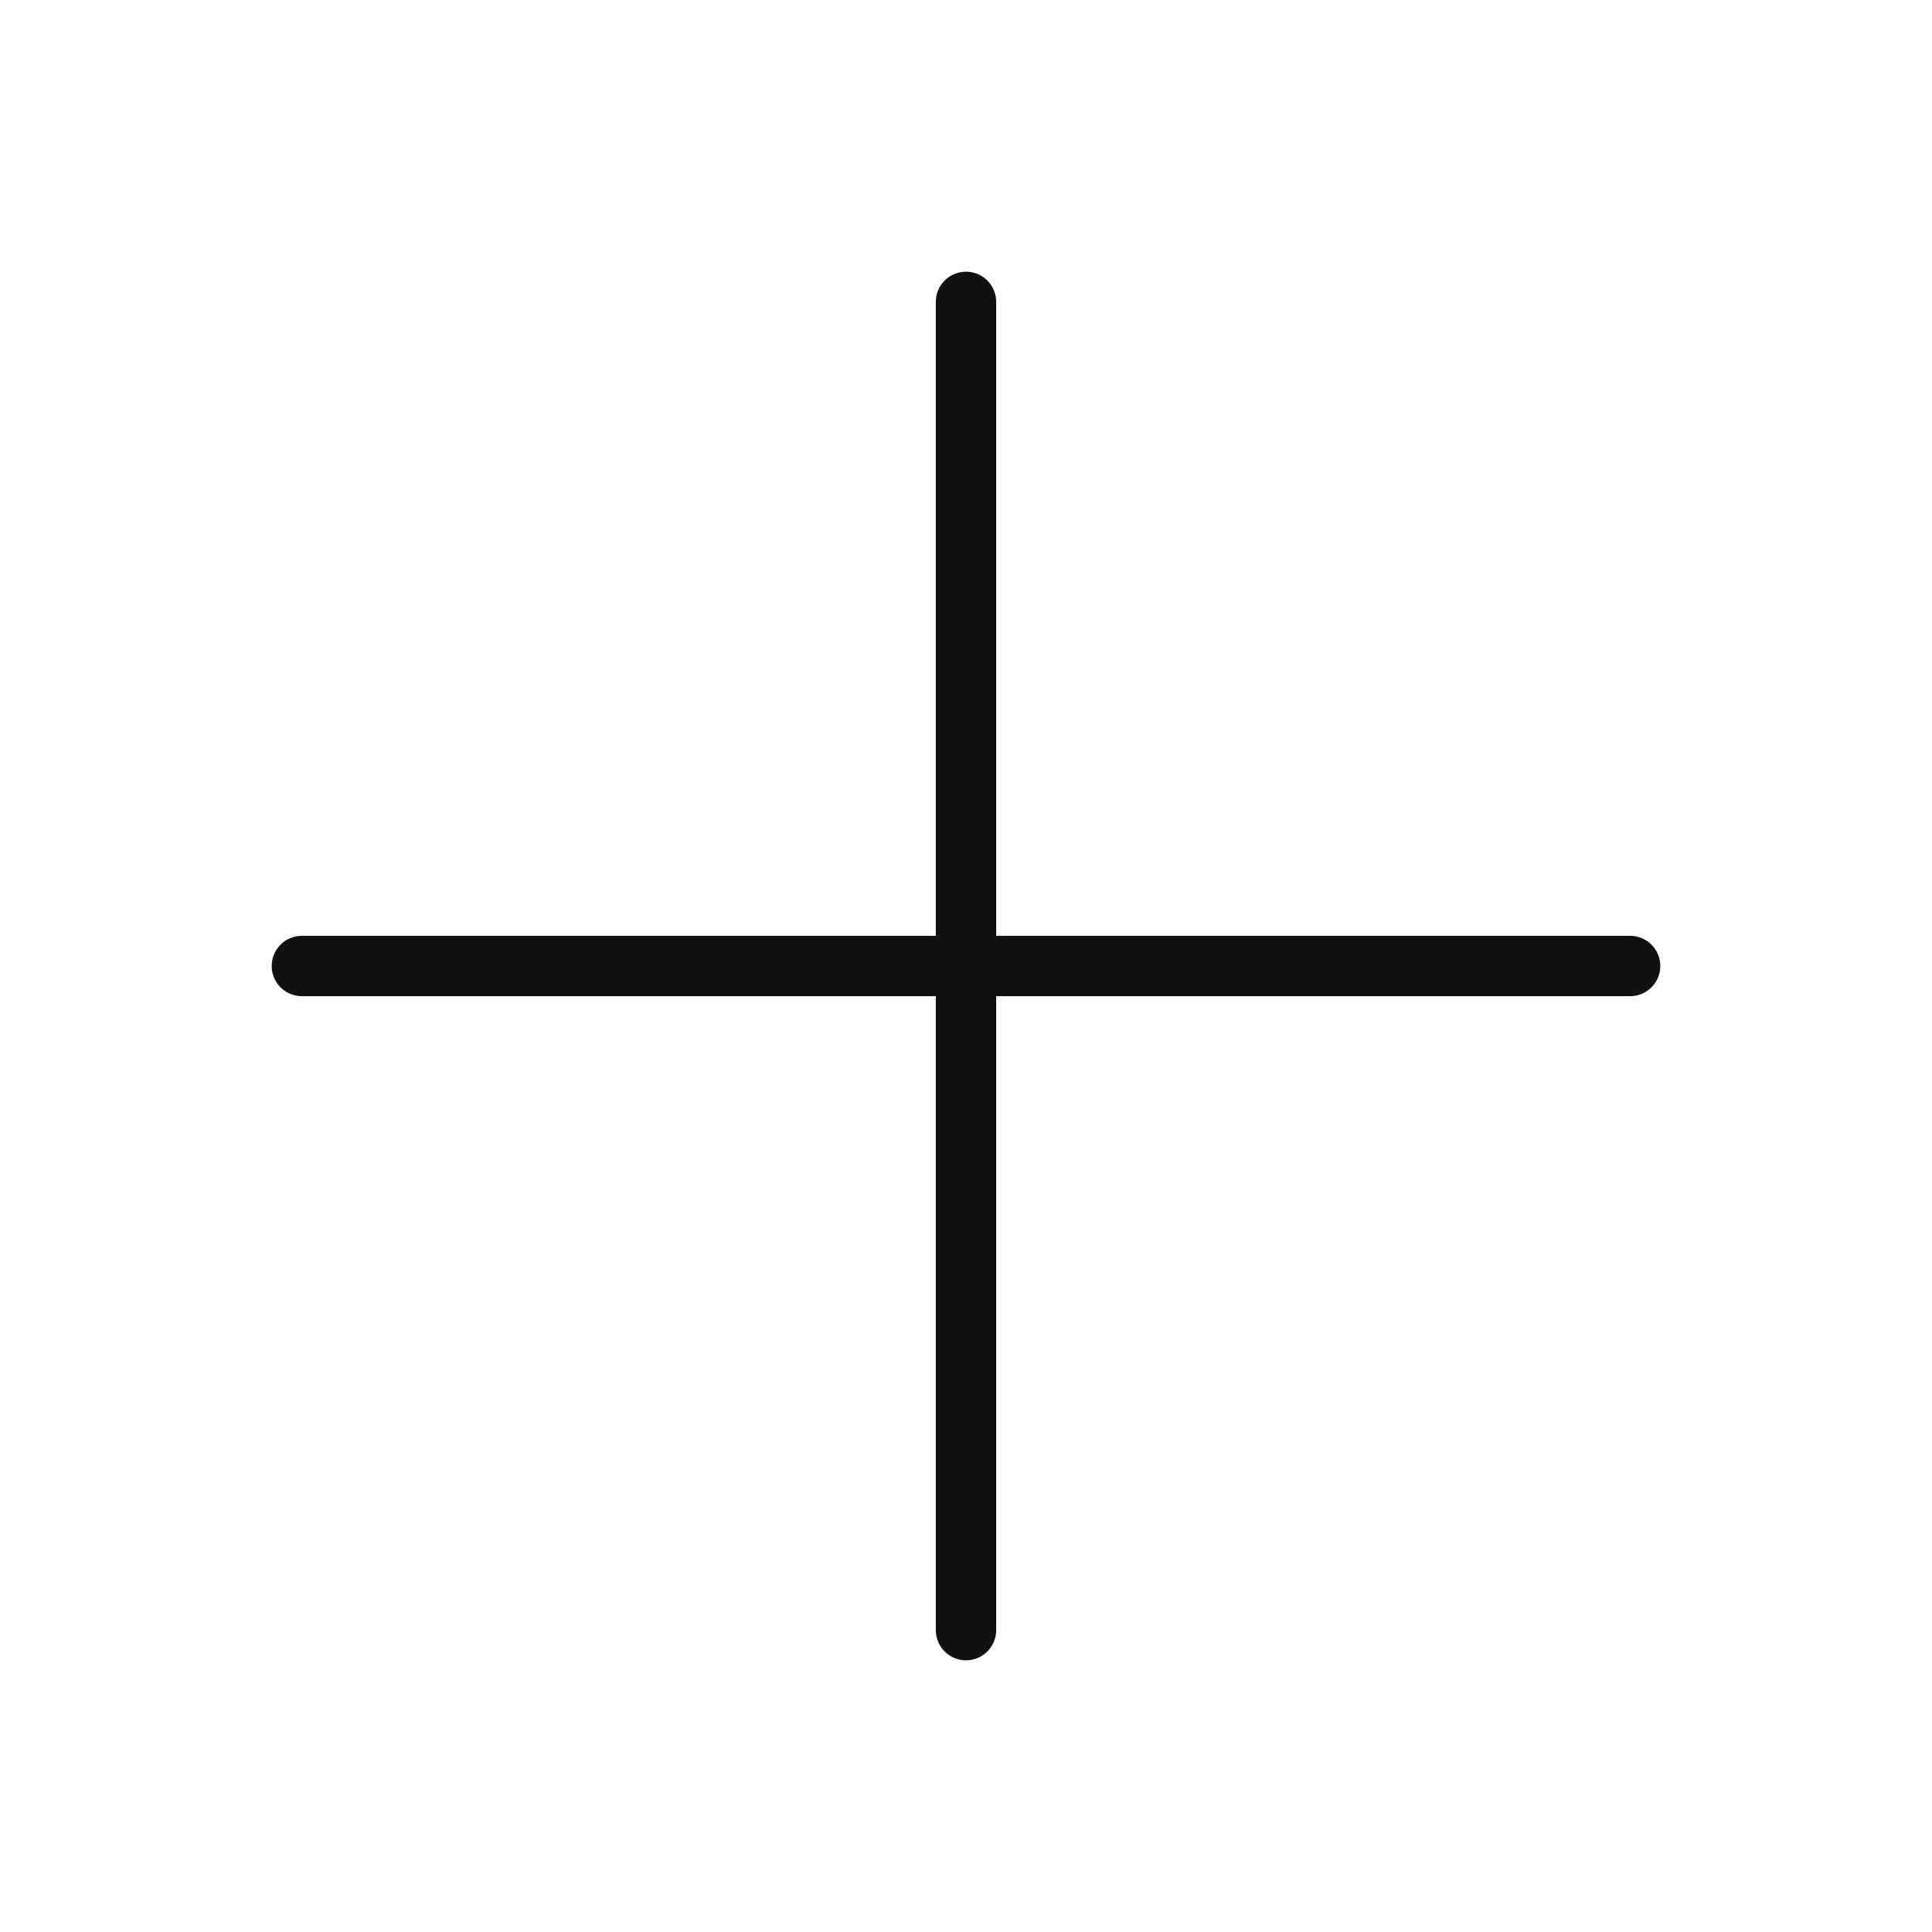
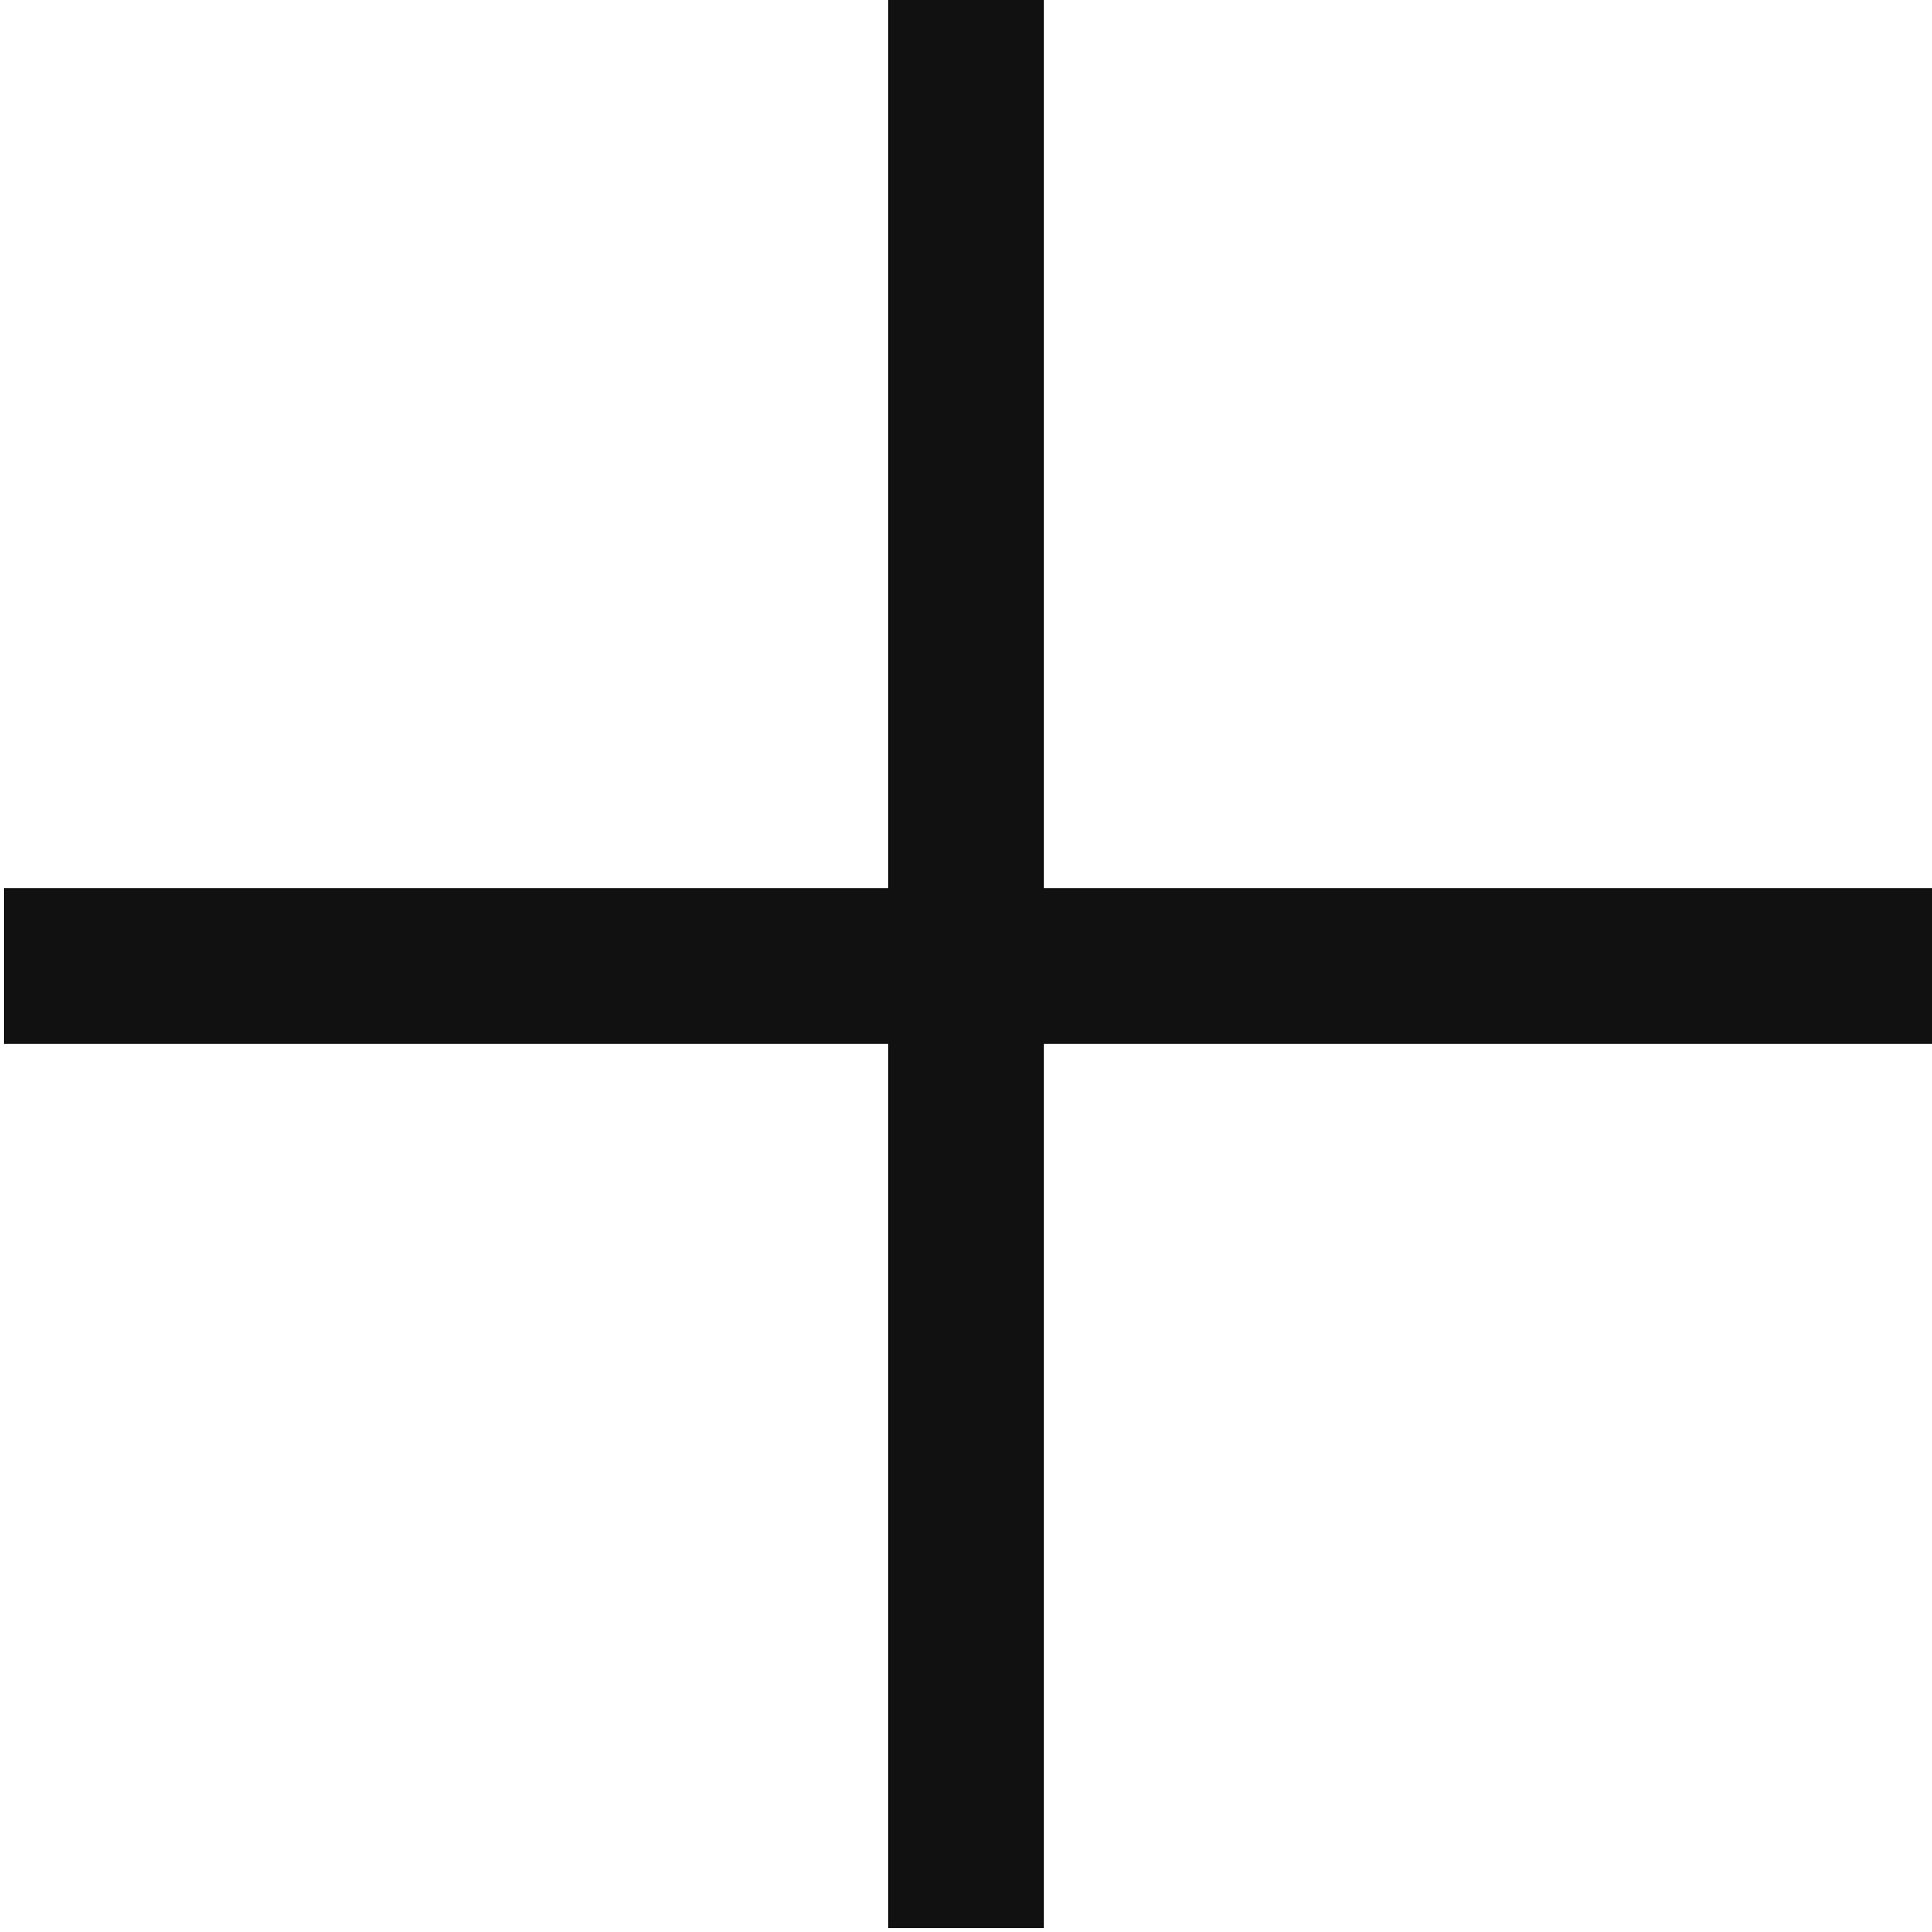
- <svg xmlns="http://www.w3.org/2000/svg" width="256px" height="256px" viewBox="0 0 256 256" id="Flat">
-   <path fill="#111" d="M220,128a4,4,0,0,1-4,4H132v84a4,4,0,0,1-8,0V132H40a4,4,0,0,1,0-8h84V40a4,4,0,0,1,8,0v84h84A4,4,0,0,1,220,128Z" />
+ <svg xmlns="http://www.w3.org/2000/svg" width="248" height="248" viewBox="0 0 248 248" fill="none">
+   <path d="M0.5 124H248" stroke="#111111" stroke-width="20" />
+   <path d="M124 247.5L124 0" stroke="#111111" stroke-width="20" />
</svg>
